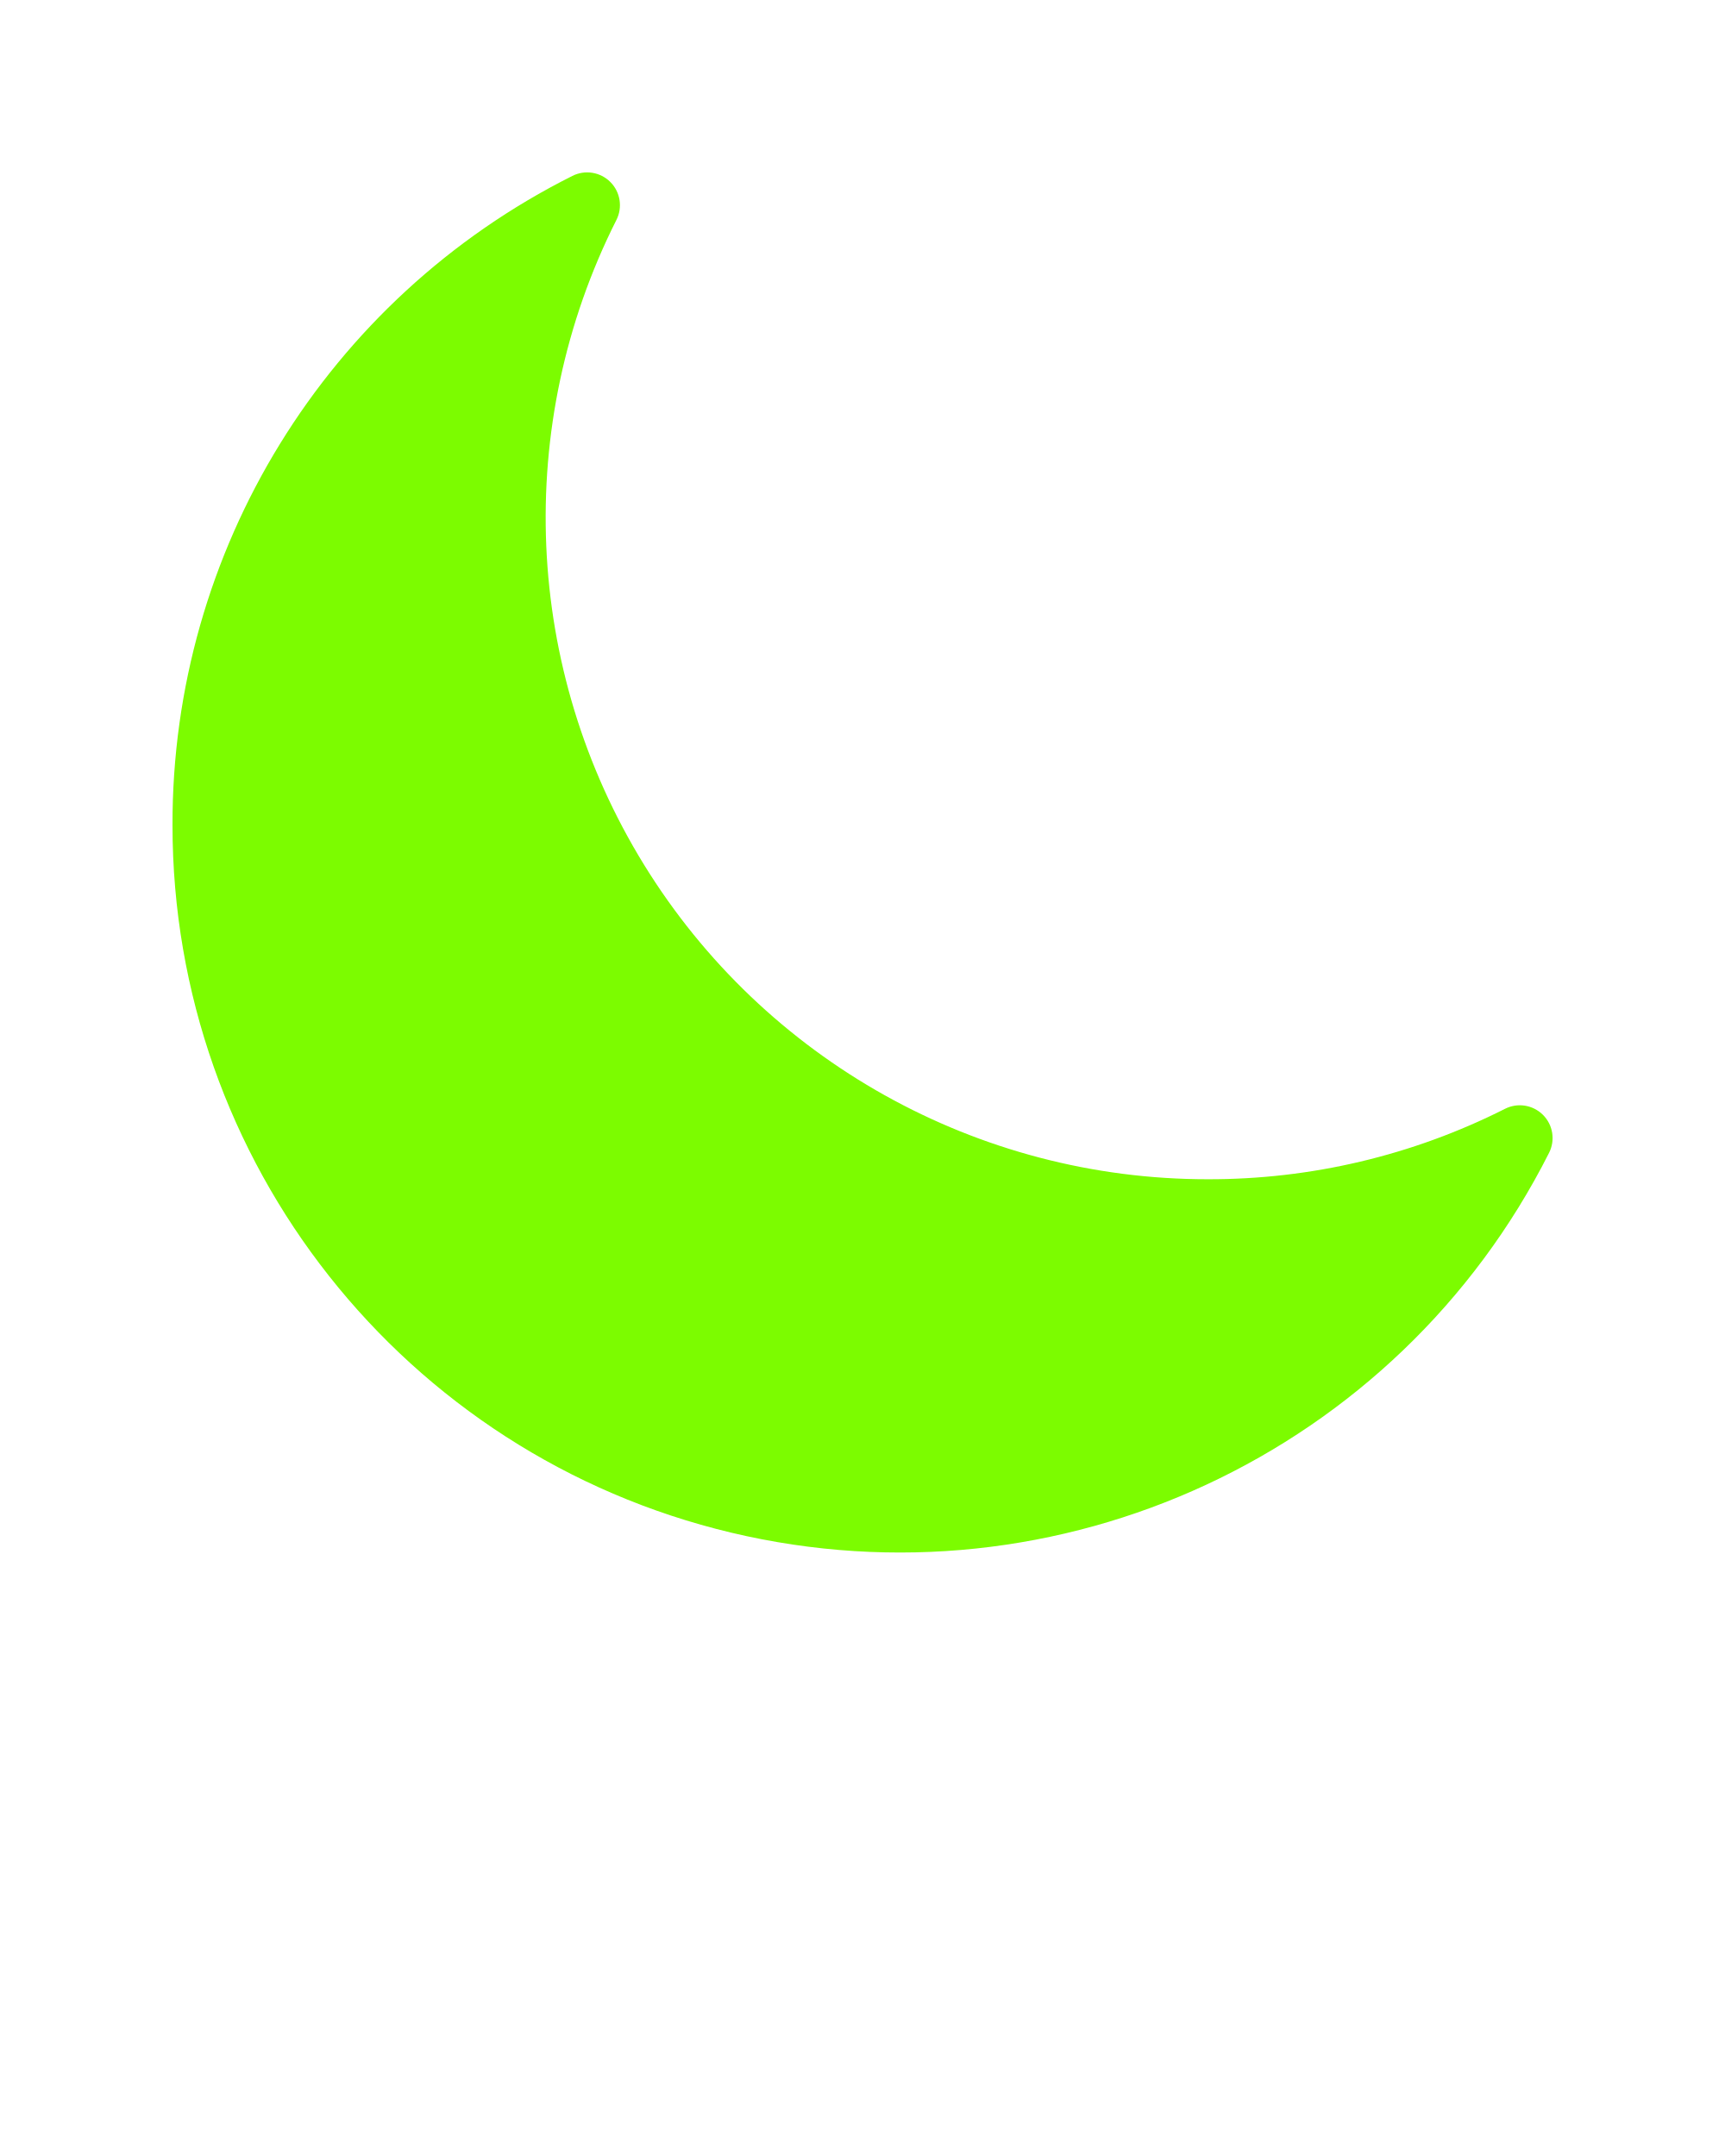
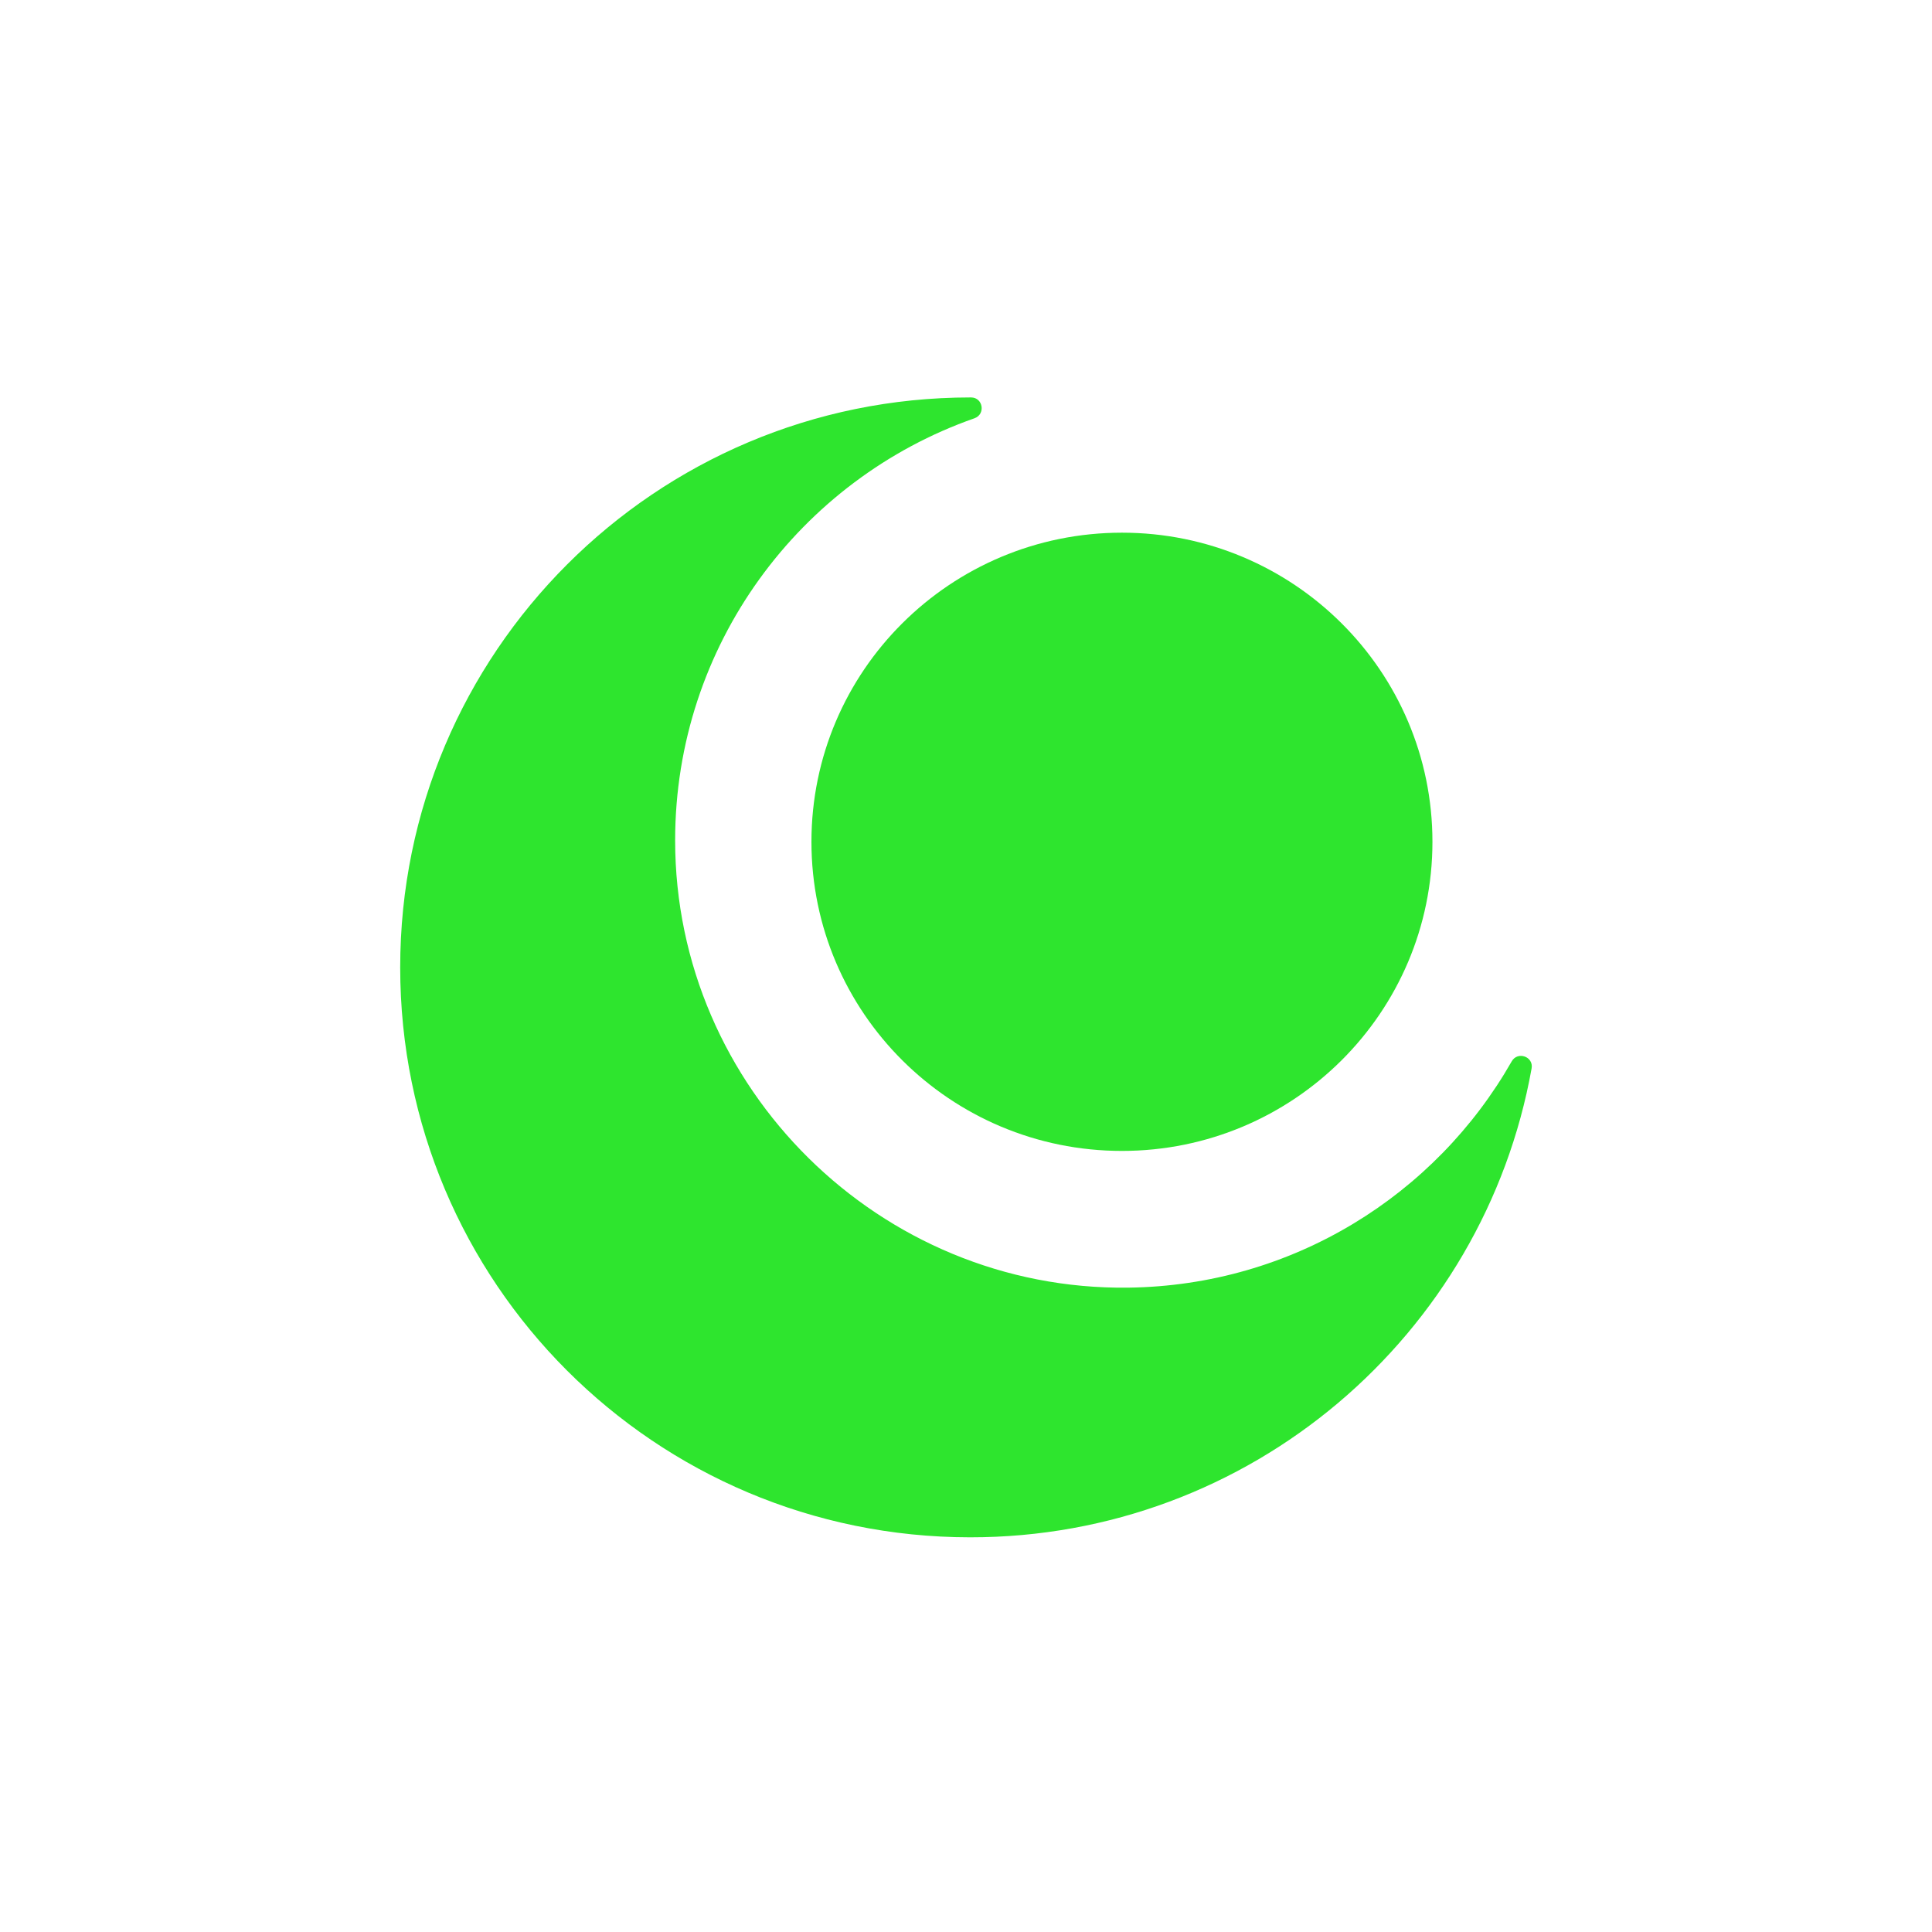
- <svg xmlns="http://www.w3.org/2000/svg" data-name="Layer 1" viewBox="0 0 100 125" x="0px" y="0px">
-   <path fill="#7CFC00" d="M10,47.84a42.16,42.16,0,0,0,79.8,19,1.9,1.9,0,0,0-2.56-2.55A38,38,0,0,1,70,68.37,38.36,38.36,0,0,1,35.73,12.76a1.9,1.9,0,0,0-2.55-2.56A42,42,0,0,0,10,47.84Z" />
+ <svg xmlns="http://www.w3.org/2000/svg" width="700" height="700" viewBox="0 0 700 700" fill="none">
+   <path d="M406.5 193C344.368 193 294 243.144 294 305C294 366.856 344.368 417 406.5 417C468.632 417 519 366.856 519 305C519 243.144 468.632 193 406.5 193Z" fill="#2EE52E" />
+   <path d="M244.615 304.491C244.615 233.805 289.896 173.689 353.059 151.553C357.173 150.112 356.196 144.004 351.836 144C351.755 144 351.672 144 351.591 144C237.498 144 145 236.446 145 350.498C144.998 464.643 237.231 556.908 351.418 557C453.079 557.083 537.631 483.746 554.931 387.105C555.699 382.822 549.872 380.769 547.719 384.55C520.138 432.981 468.291 465.819 408.735 466.54C318.875 467.626 244.615 394.325 244.615 304.491Z" fill="#2EE52E" />
</svg>
